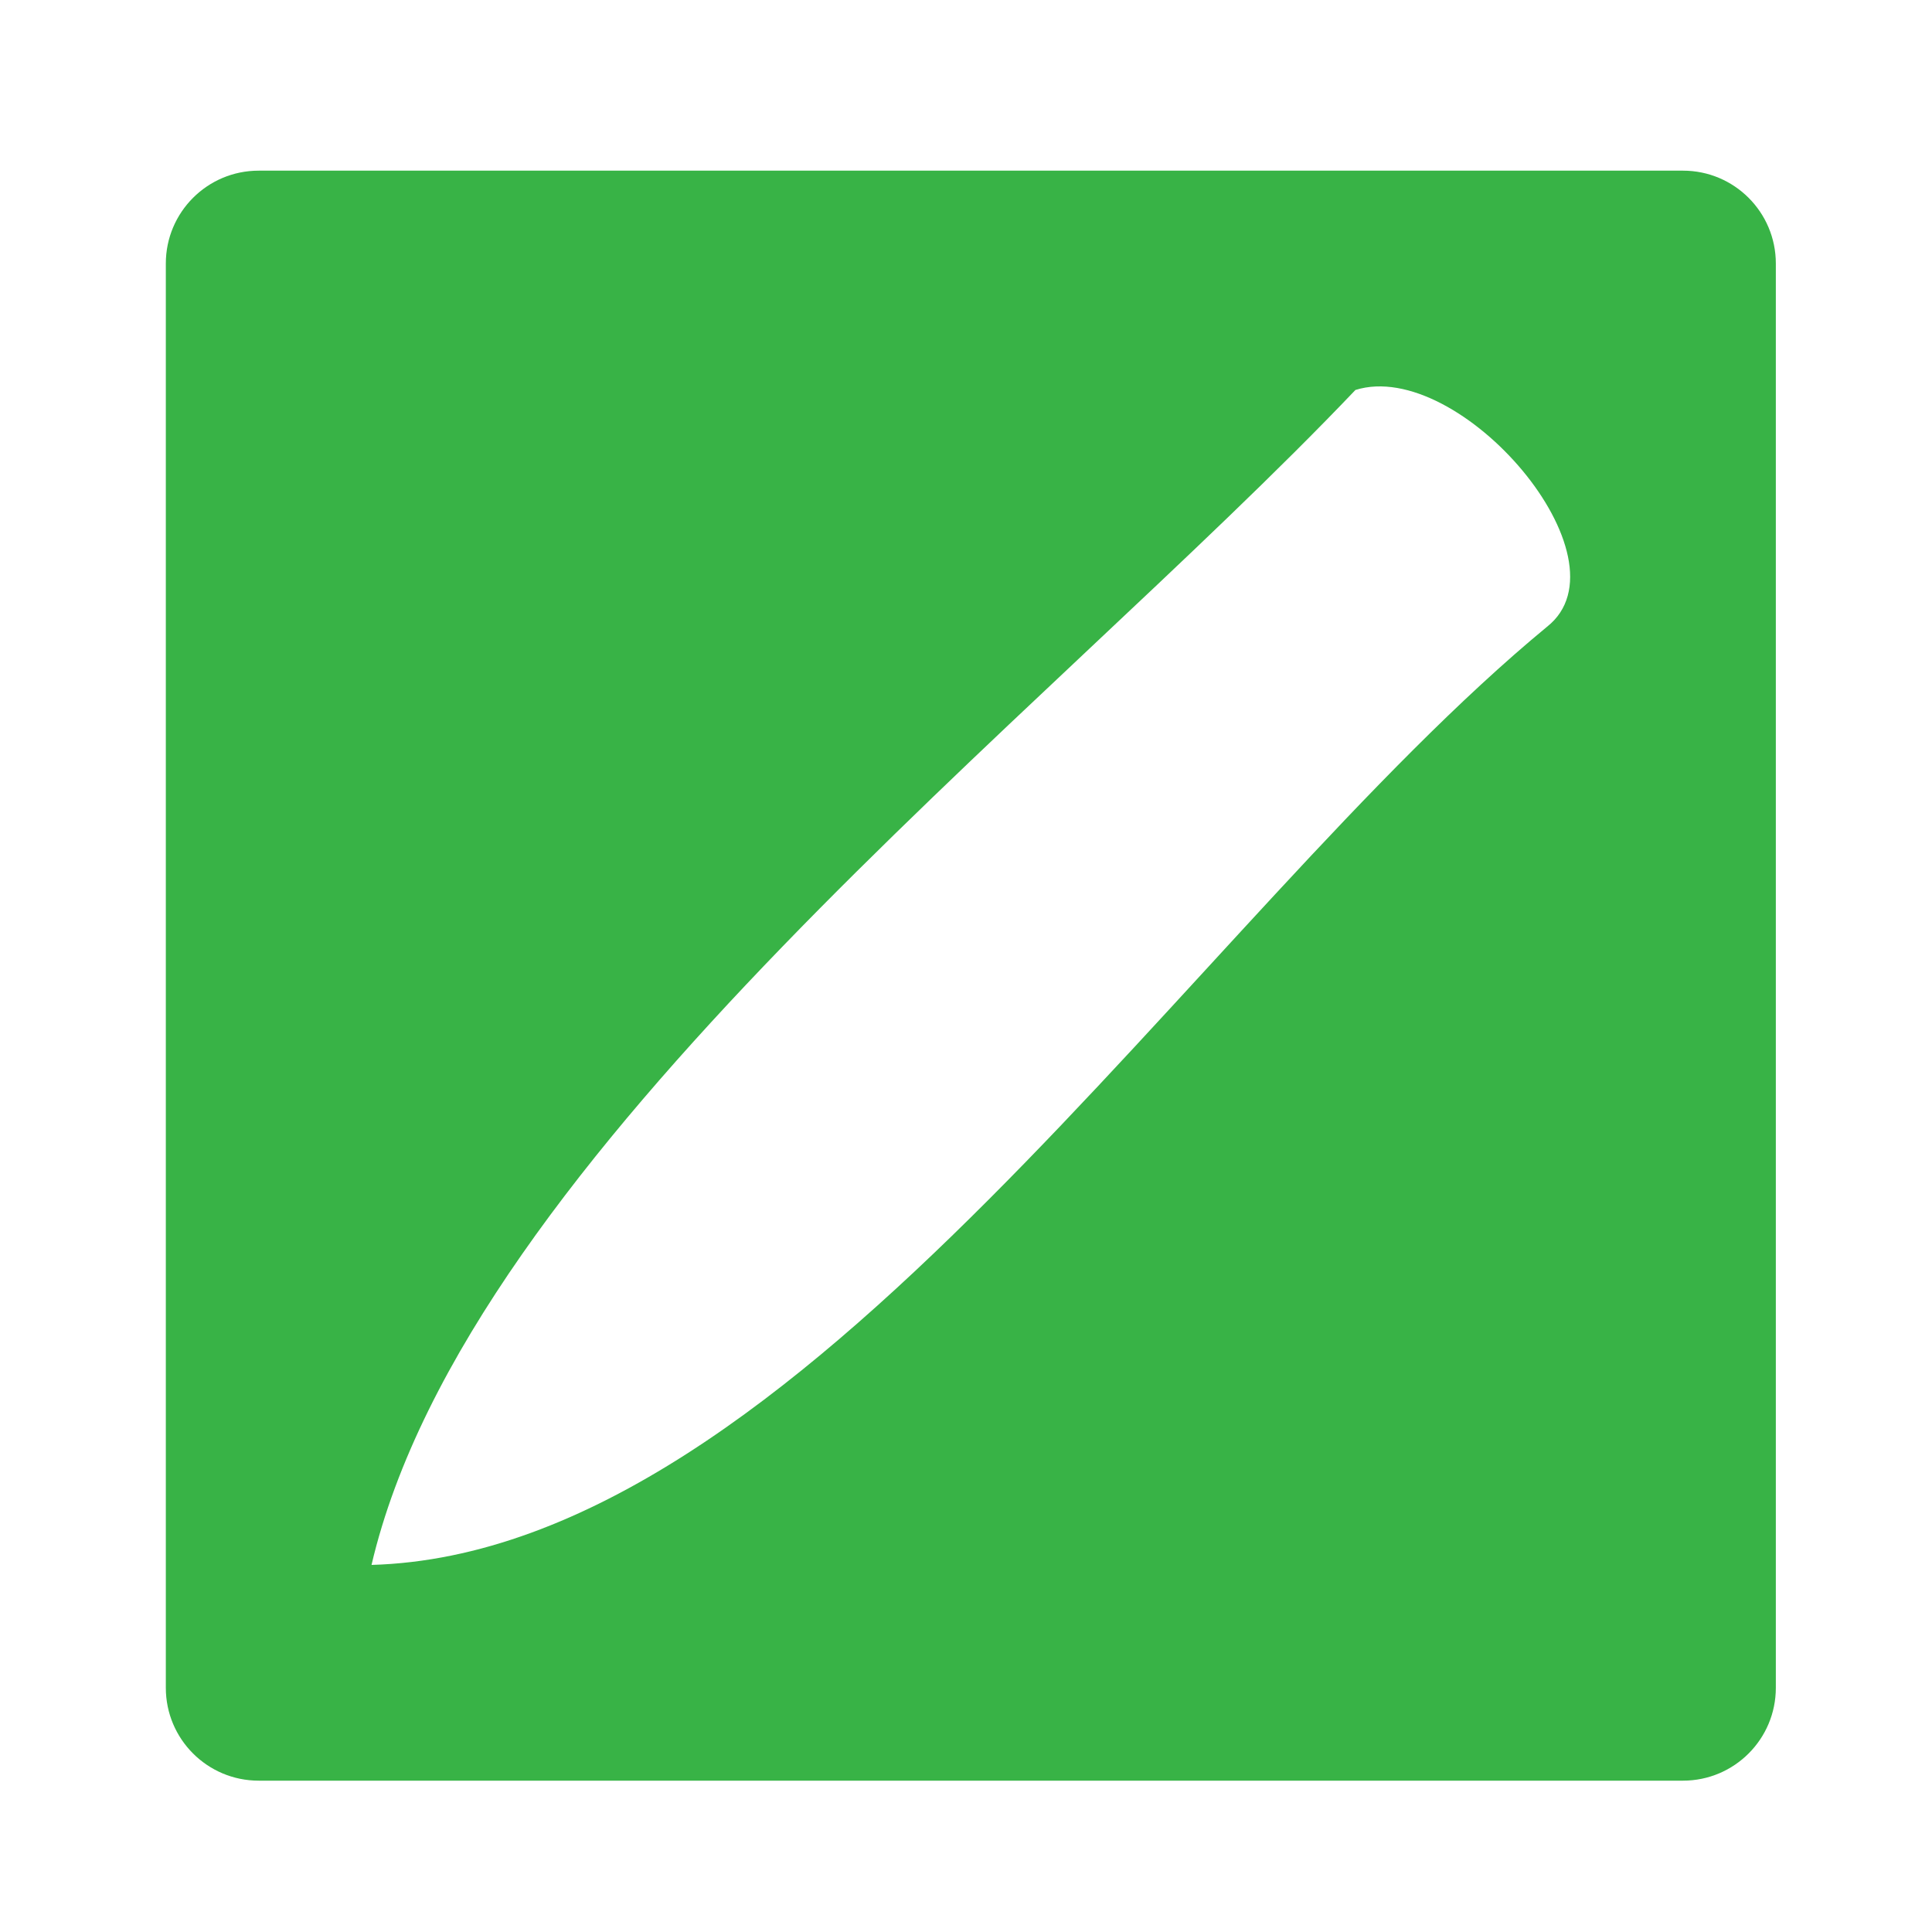
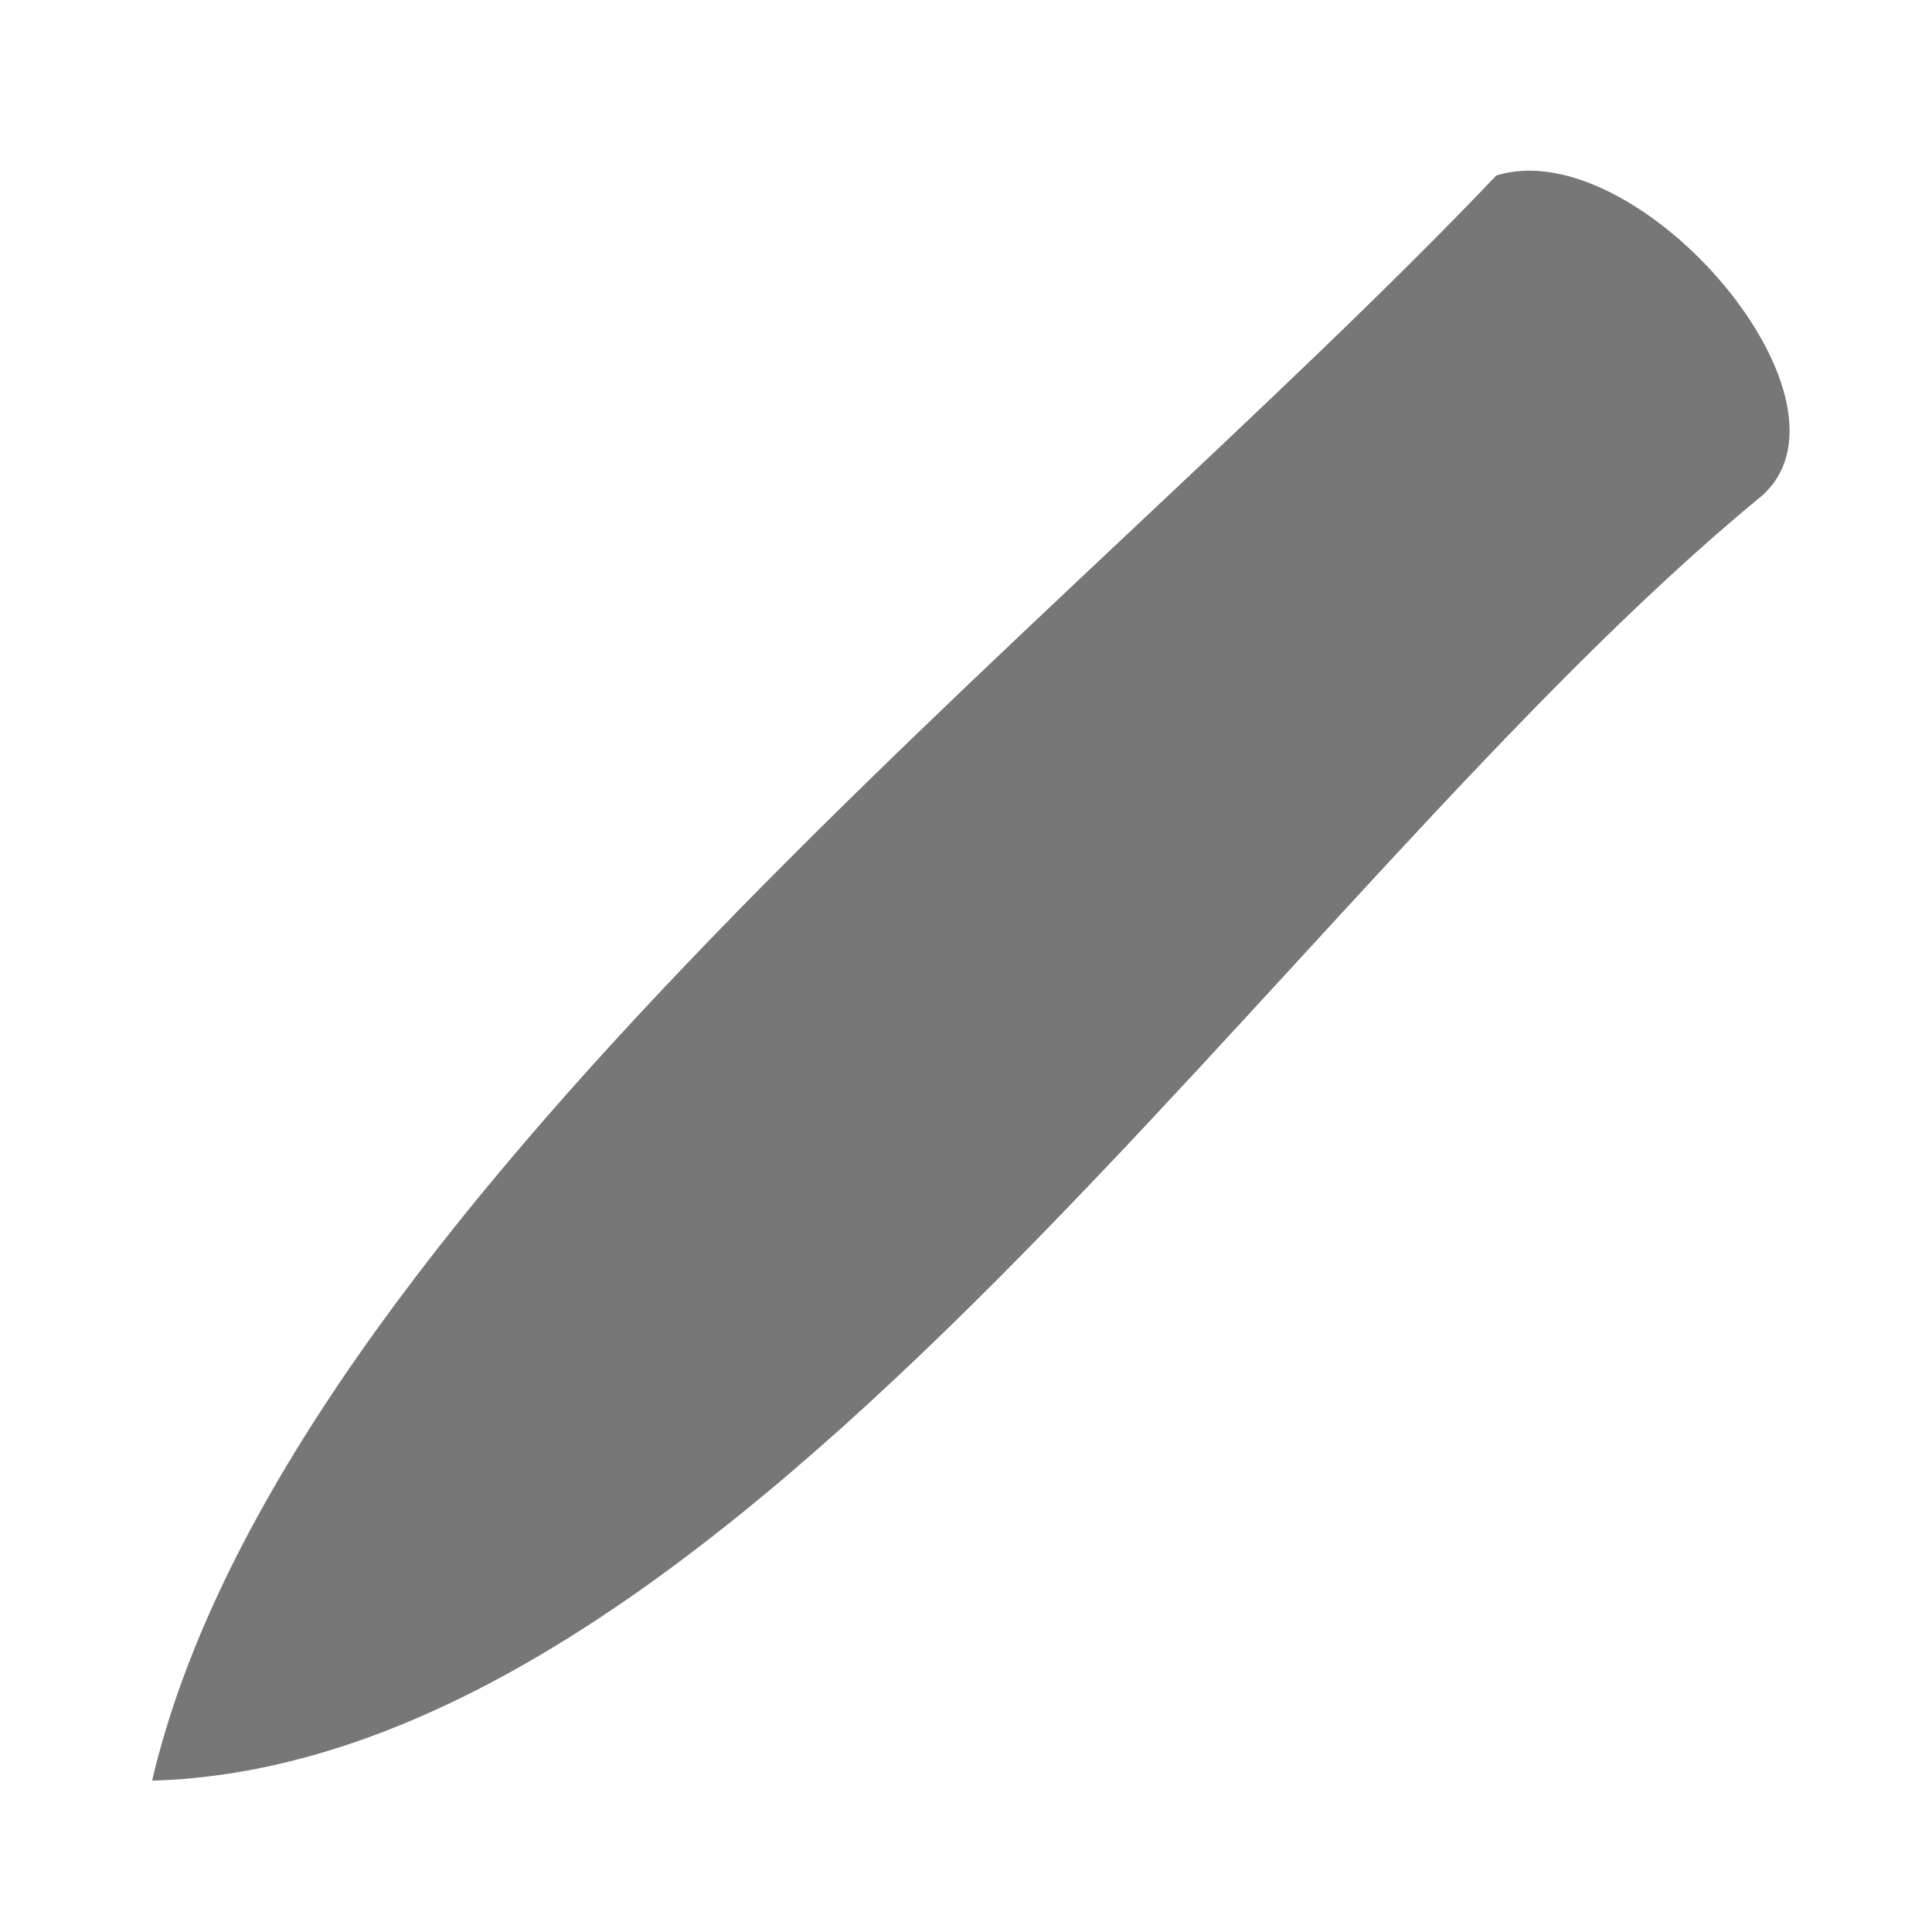
<svg xmlns="http://www.w3.org/2000/svg" id="Layer_1" data-name="Layer 1" viewBox="0 0 600 600">
  <defs>
    <style>
      .cls-1 {
-         fill: #38B346;
+         fill: #777;
      }
    </style>
  </defs>
-   <path class="cls-1" d="M522.67,53H80.33c-15.92,0-28.83,12.91-28.83,28.83v442.34c0,15.92,12.91,28.83,28.83,28.83h442.34c15.92,0,28.83-12.91,28.83-28.83V81.83c0-15.92-12.91-28.83-28.83-28.83Zm-42.22,141.64c-108.68,89.62-231.92,287.54-365.07,291.36,29.81-127.37,208.89-263.31,305.56-364.89,32.45-10.18,86.13,52.5,59.51,73.53Z" />
+   <path class="cls-1" d="M545.97,154.97c-148.47,122.43-316.83,392.81-498.73,398.03C87.96,379,332.61,193.29,464.67,54.52c44.33-13.91,117.66,71.72,81.3,100.45Z" />
</svg>
